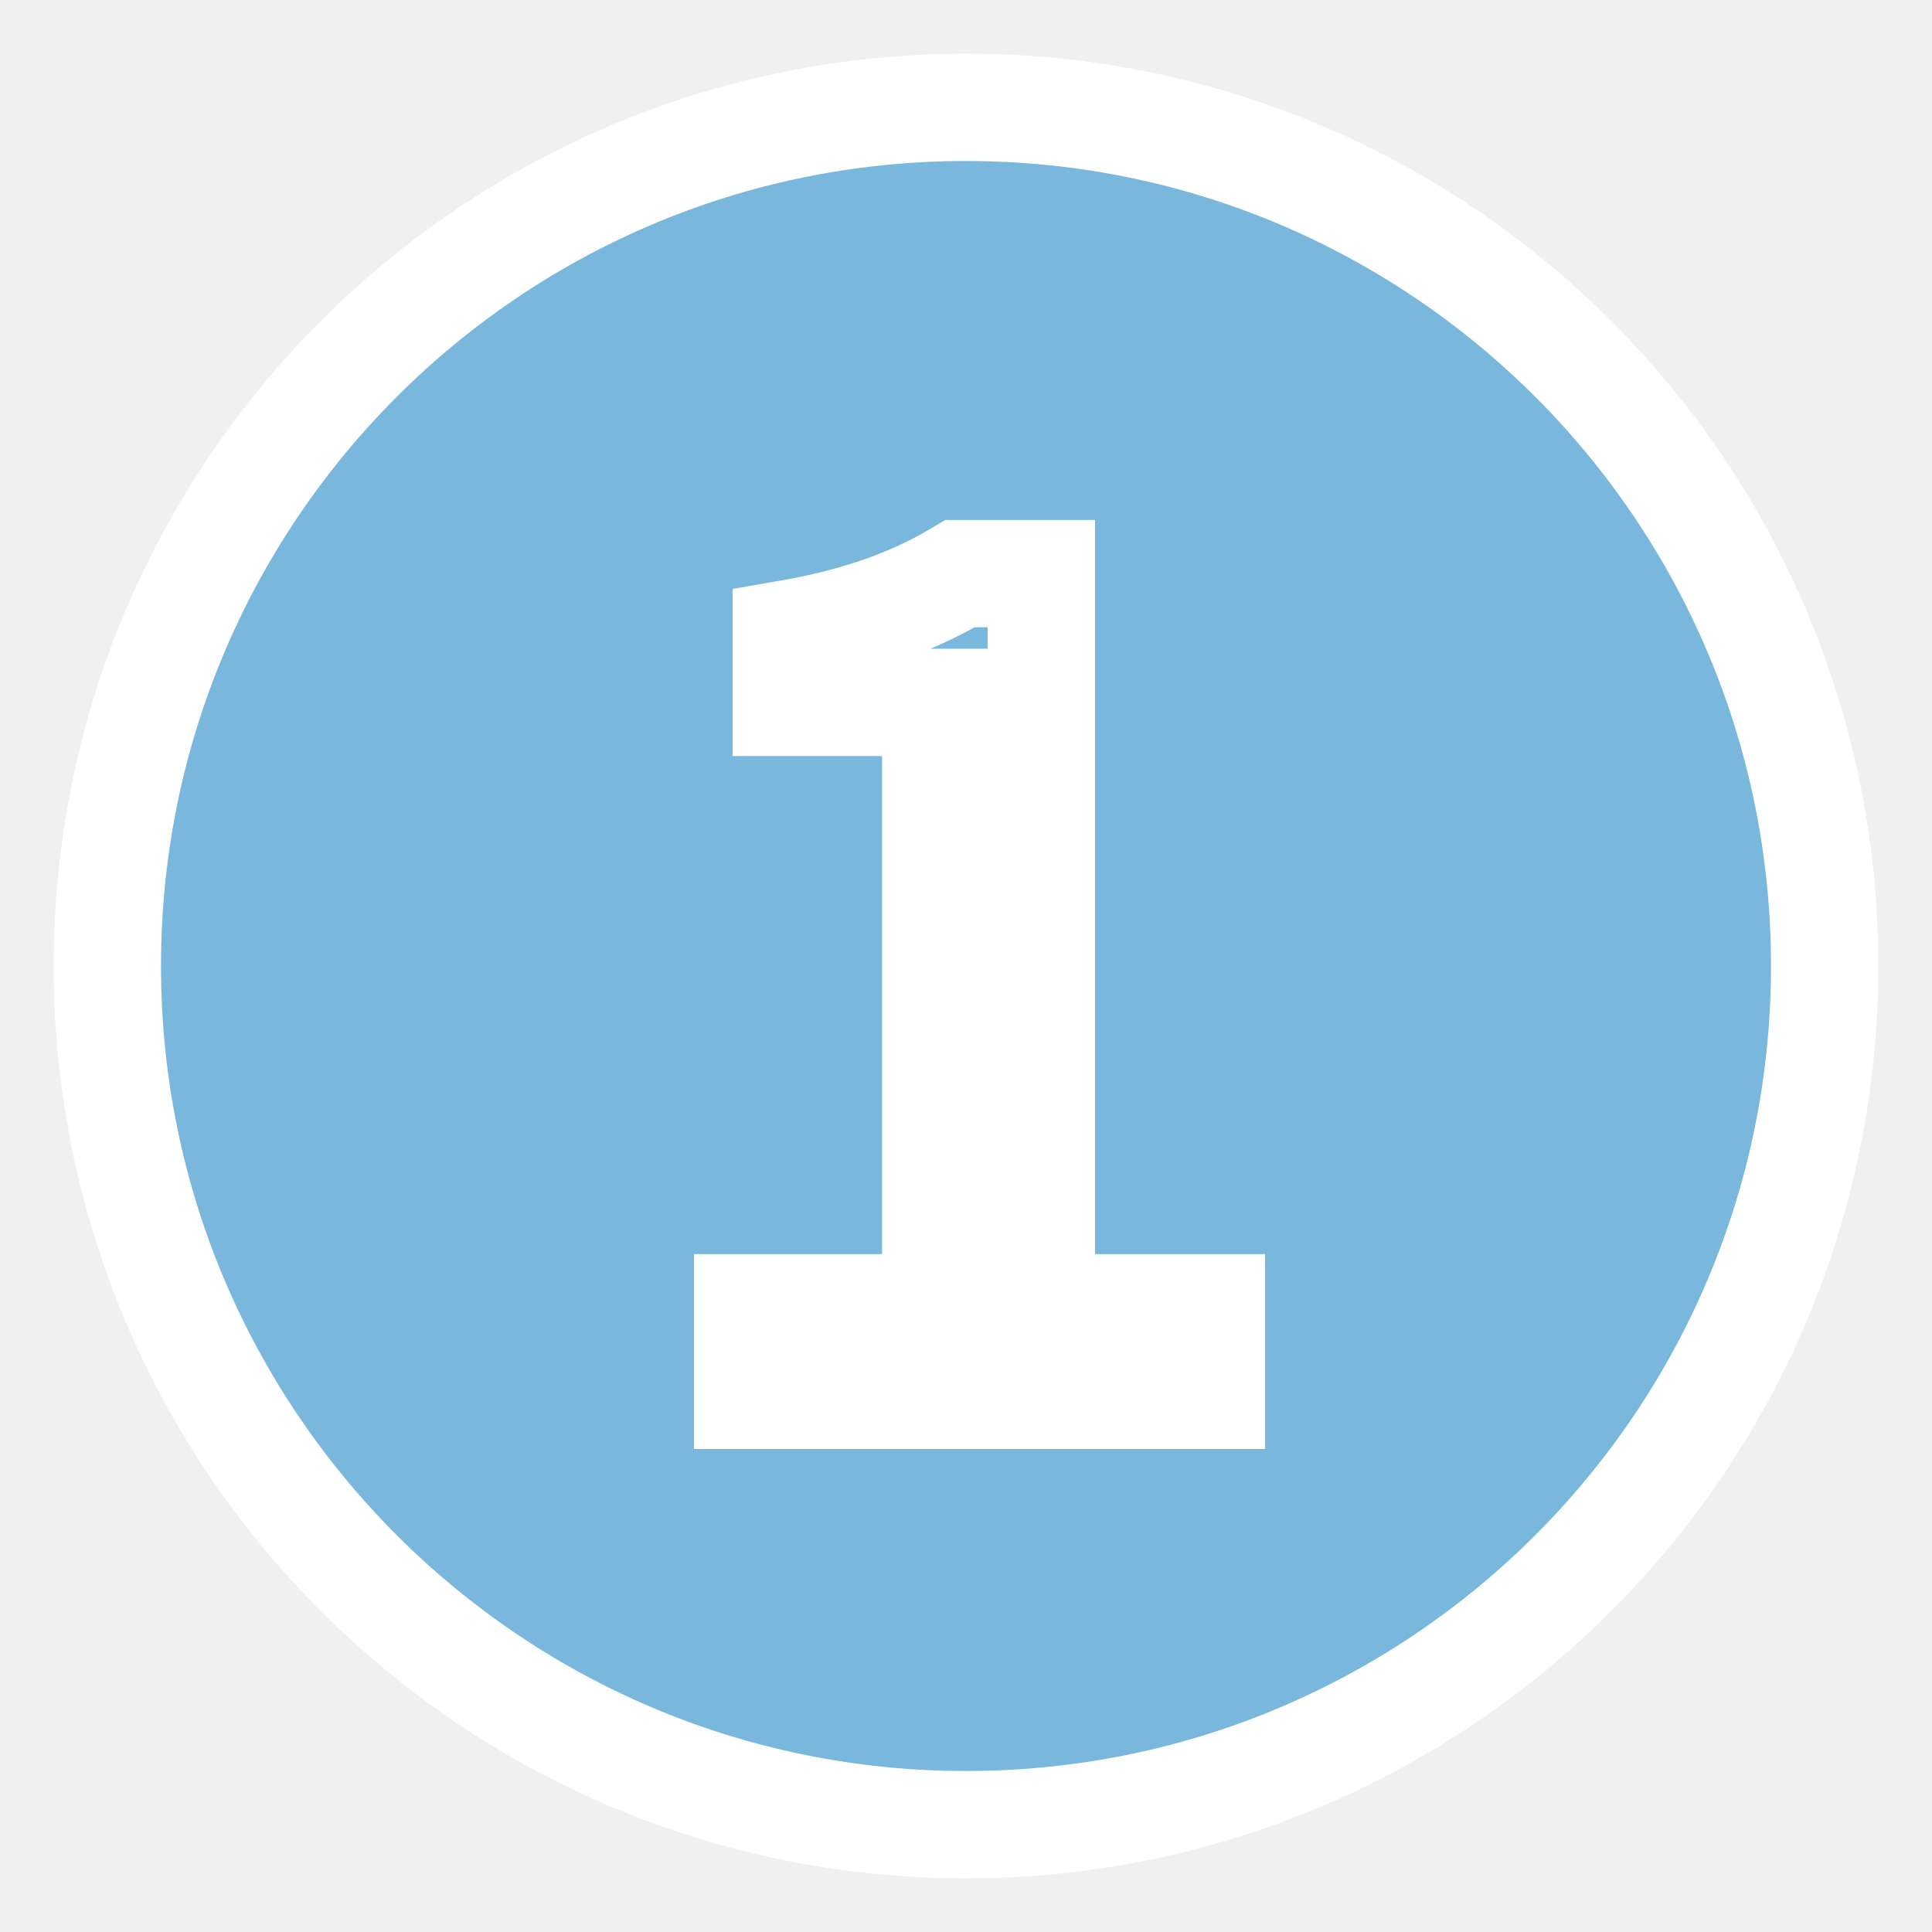
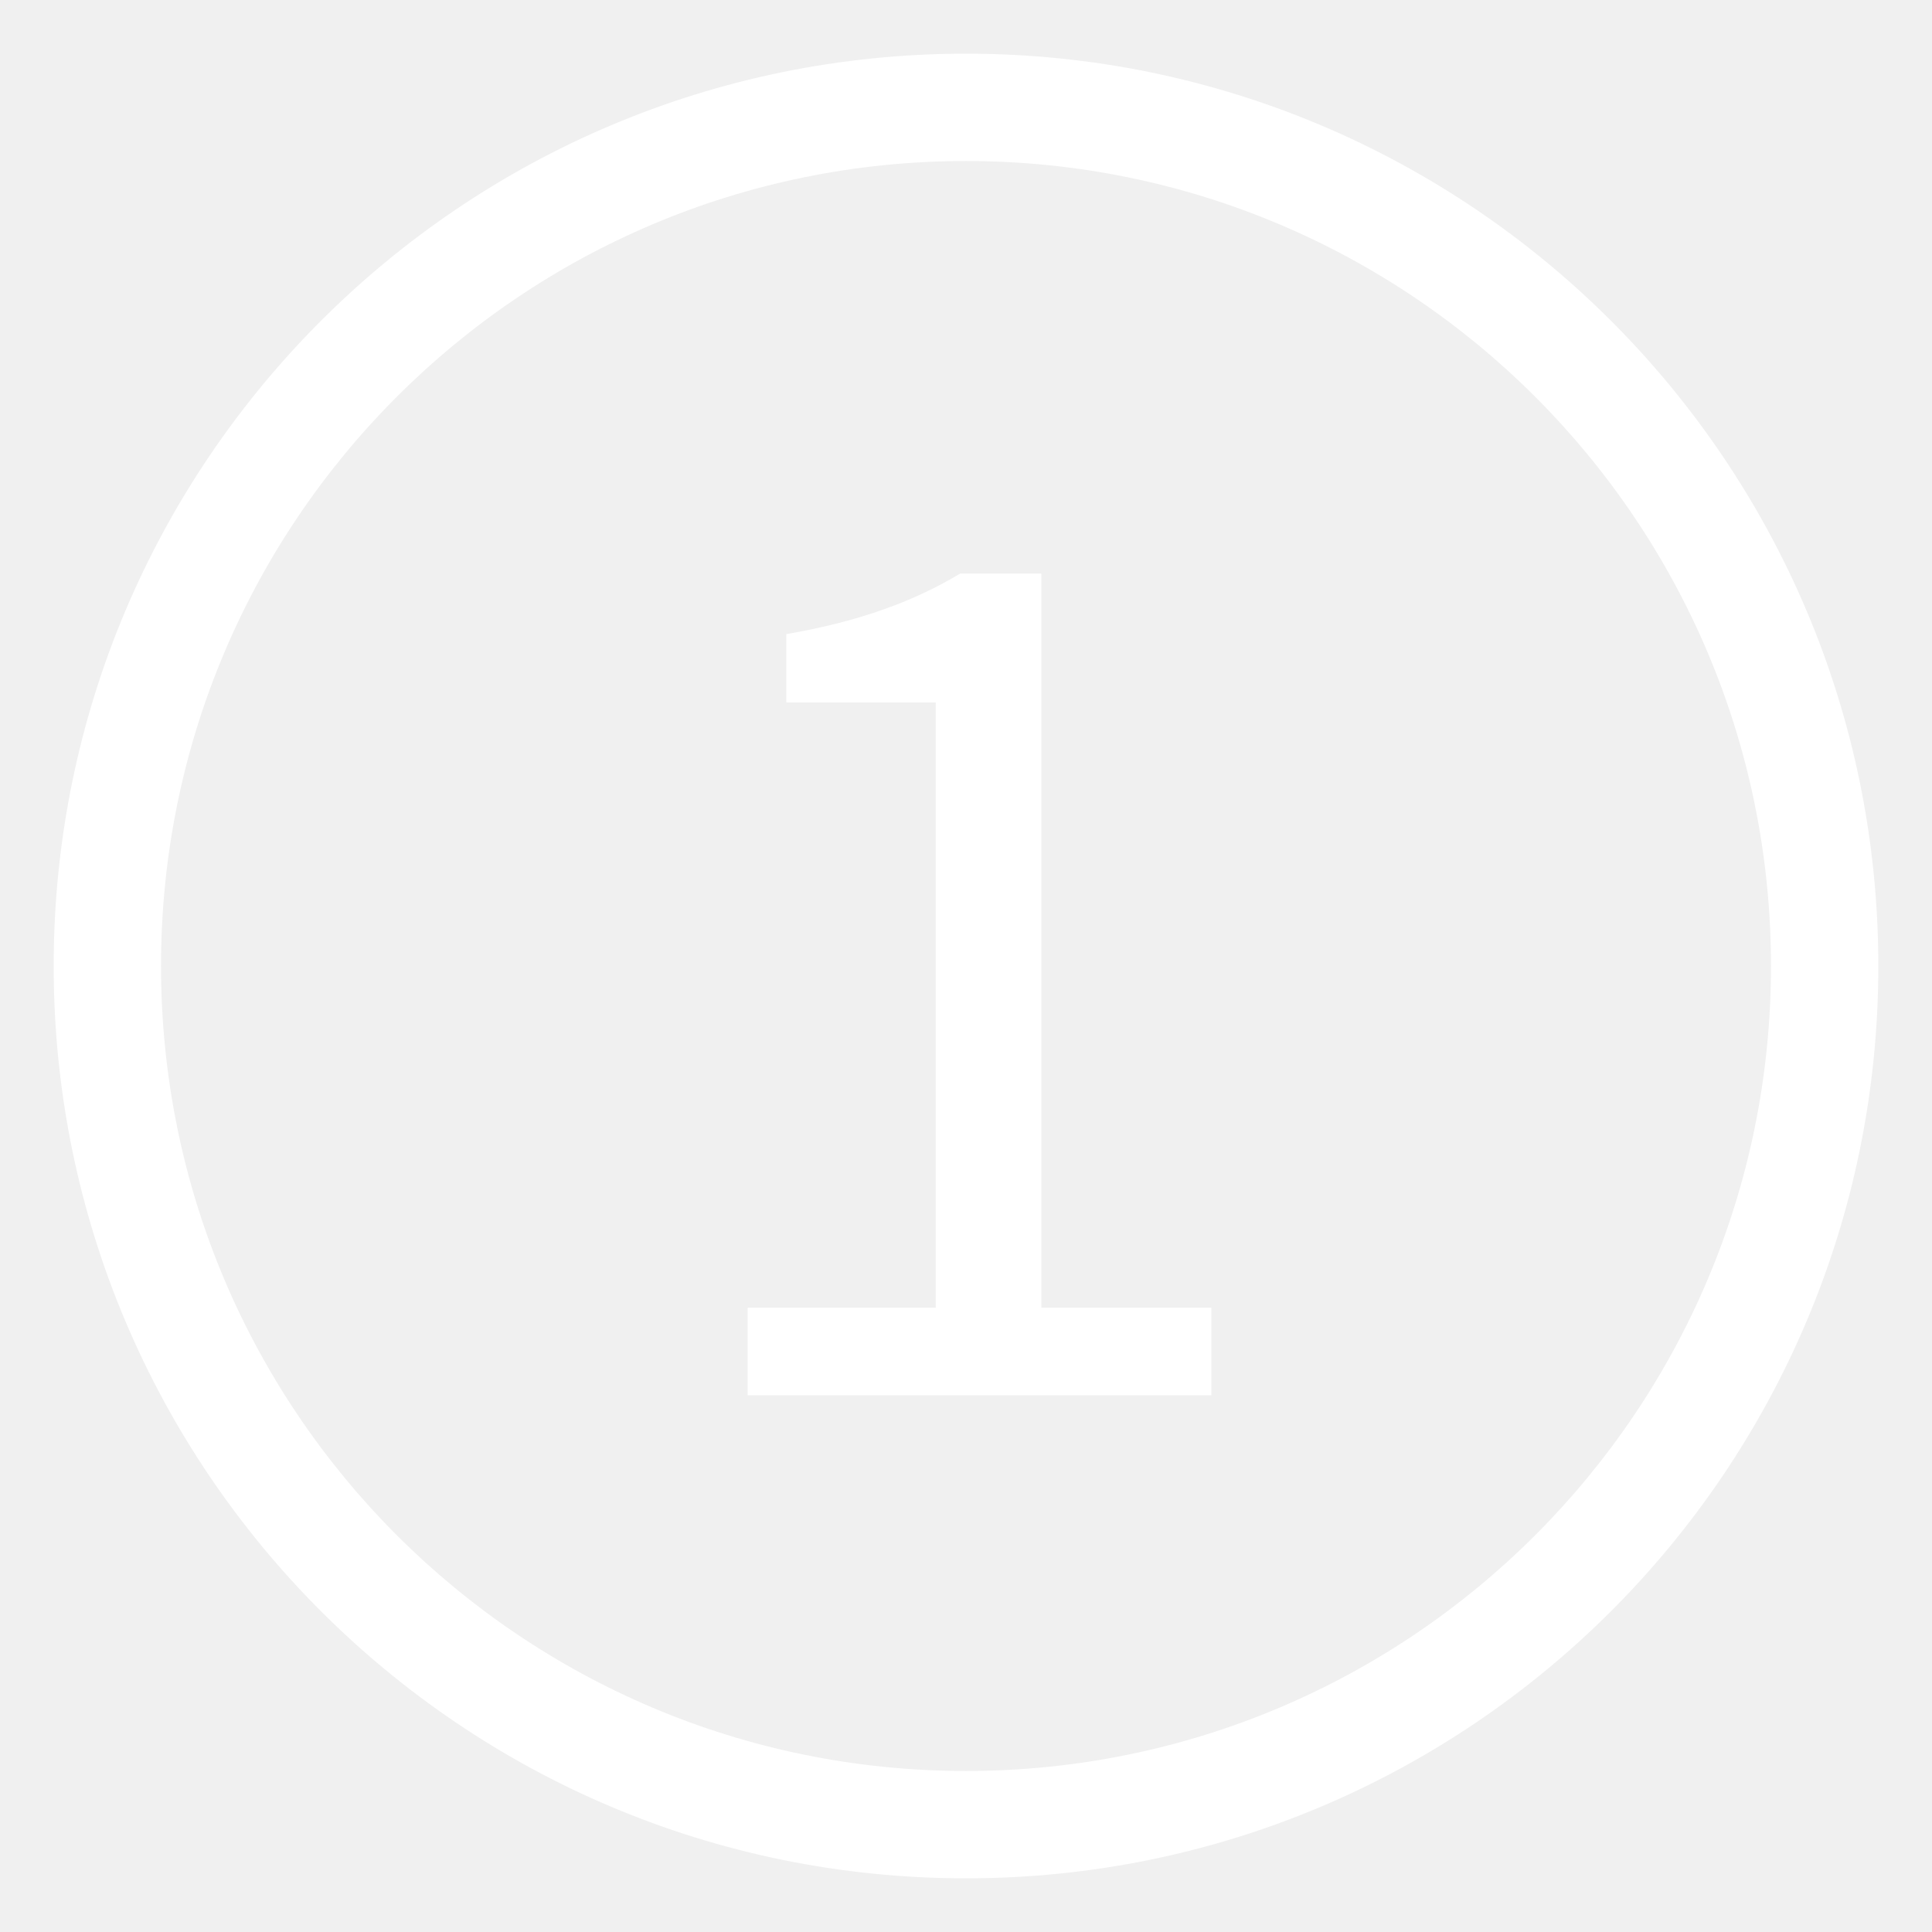
- <svg xmlns="http://www.w3.org/2000/svg" width="18px" height="18px" viewBox="0 0 18 18" version="1.1">
+ <svg xmlns="http://www.w3.org/2000/svg" width="32px" height="32px" viewBox="0 0 32 32" version="1.1">
  <defs />
-   <g id="All-Screens" stroke="#fff" stroke-width="1" fill="#79b8dc" fill-rule="evenodd">
-     <g id="Flow-instructions" transform="translate(-303, -384)">
-       <g id="step1" transform="translate(304, 385)">
-         <ellipse id="Oval" stroke="#fff" cx="8" cy="8" rx="8" ry="8" />
-         <path d="M5.966,12 L10.286,12 L10.286,11.184 L8.702,11.184 L8.702,4.344 L7.946,4.344 C7.526,4.596 7.022,4.788 6.326,4.908 L6.326,5.544 L7.718,5.544 L7.718,11.184 L5.966,11.184 L5.966,12 Z" id="1" fill="none" />
+   <g id="All-Screens" stroke="none" stroke-width="1" fill="none" fill-rule="evenodd">
+     <g id="Flow-instructions-1" transform="translate(-293, -321)" fill="#FFFFFF">
+       <g id="step1" transform="translate(293, 321)">
+         <path d="M31.111,16 C31.111,7.654 24.346,0.889 16,0.889 C7.654,0.889 0.889,7.654 0.889,16 C0.889,24.346 7.654,31.111 16,31.111 C24.346,31.111 31.111,24.346 31.111,16 Z M2.667,16 C2.667,8.636 8.636,2.667 16,2.667 C23.364,2.667 29.333,8.636 29.333,16 C29.333,23.364 23.364,29.333 16,29.333 C8.636,29.333 2.667,23.364 2.667,16 Z" id="Oval" />
+         <path d="M12.384,23.111 L20.064,23.111 L20.064,21.66 L17.248,21.66 L17.248,9.5 L15.904,9.5 C15.157,9.948 14.261,10.29 13.024,10.503 L13.024,11.634 L15.499,11.634 L15.499,21.66 L12.384,21.66 L12.384,23.111 Z" id="1" />
      </g>
    </g>
  </g>
</svg>
